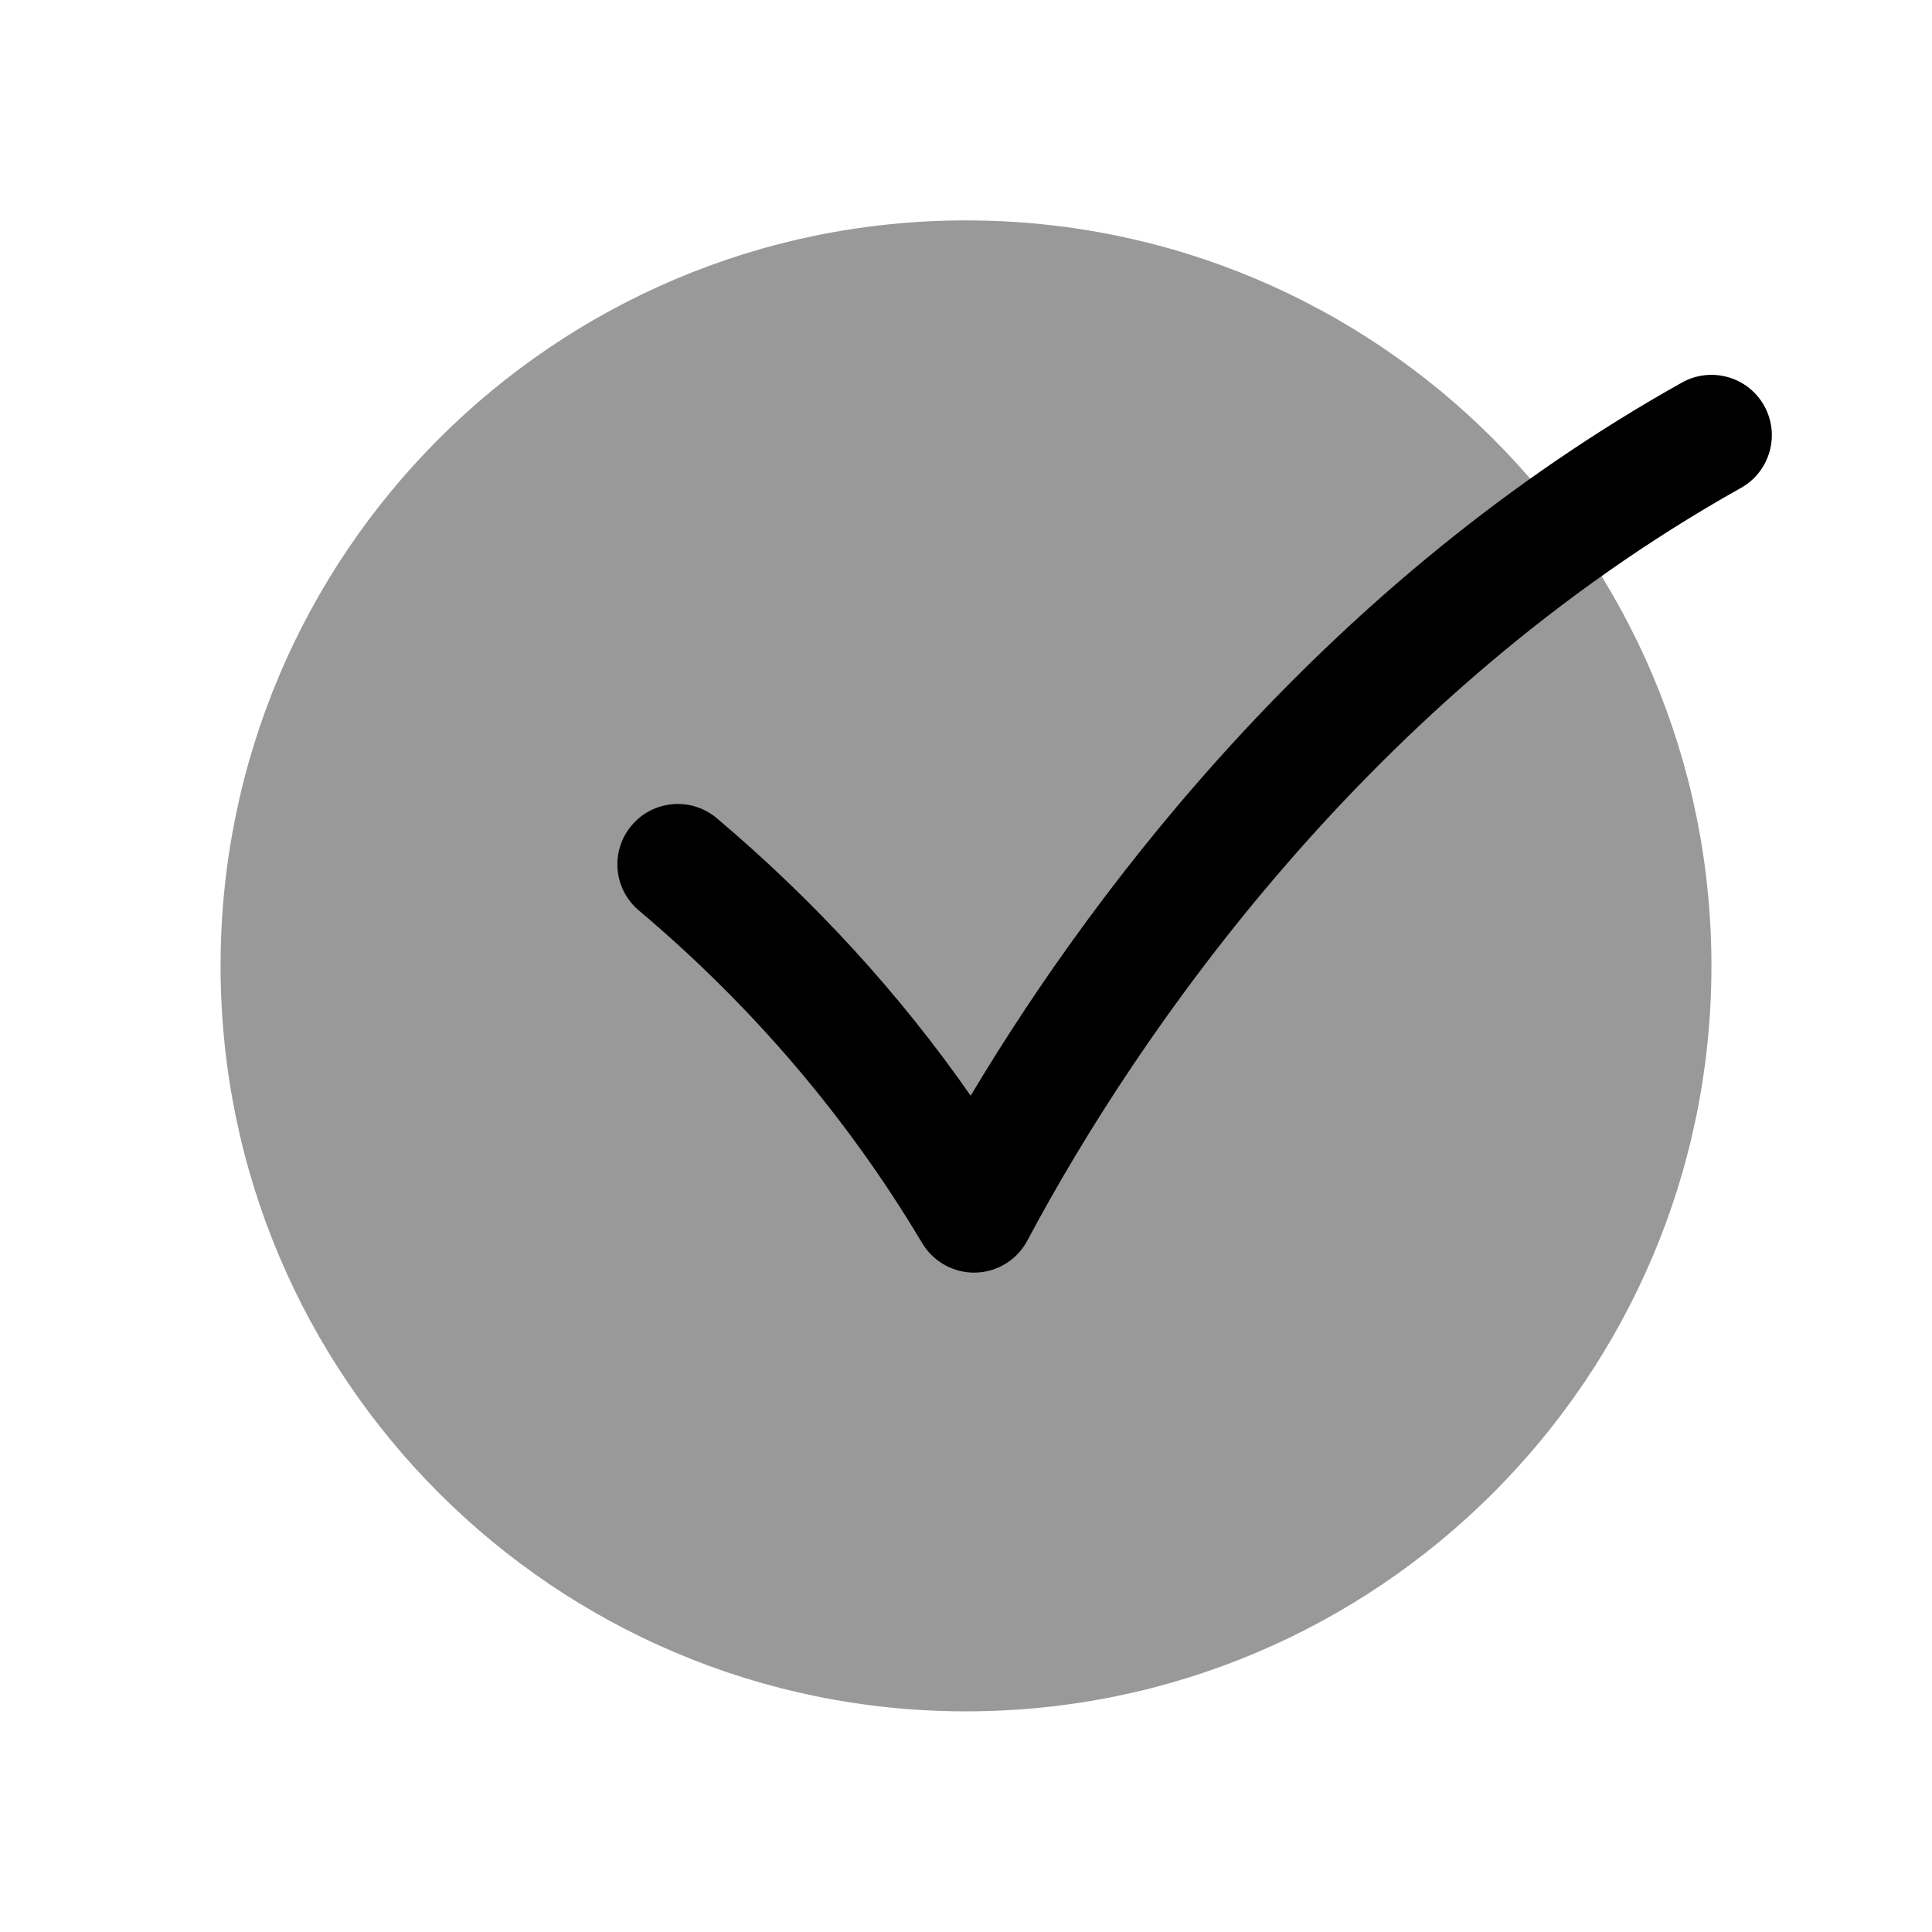
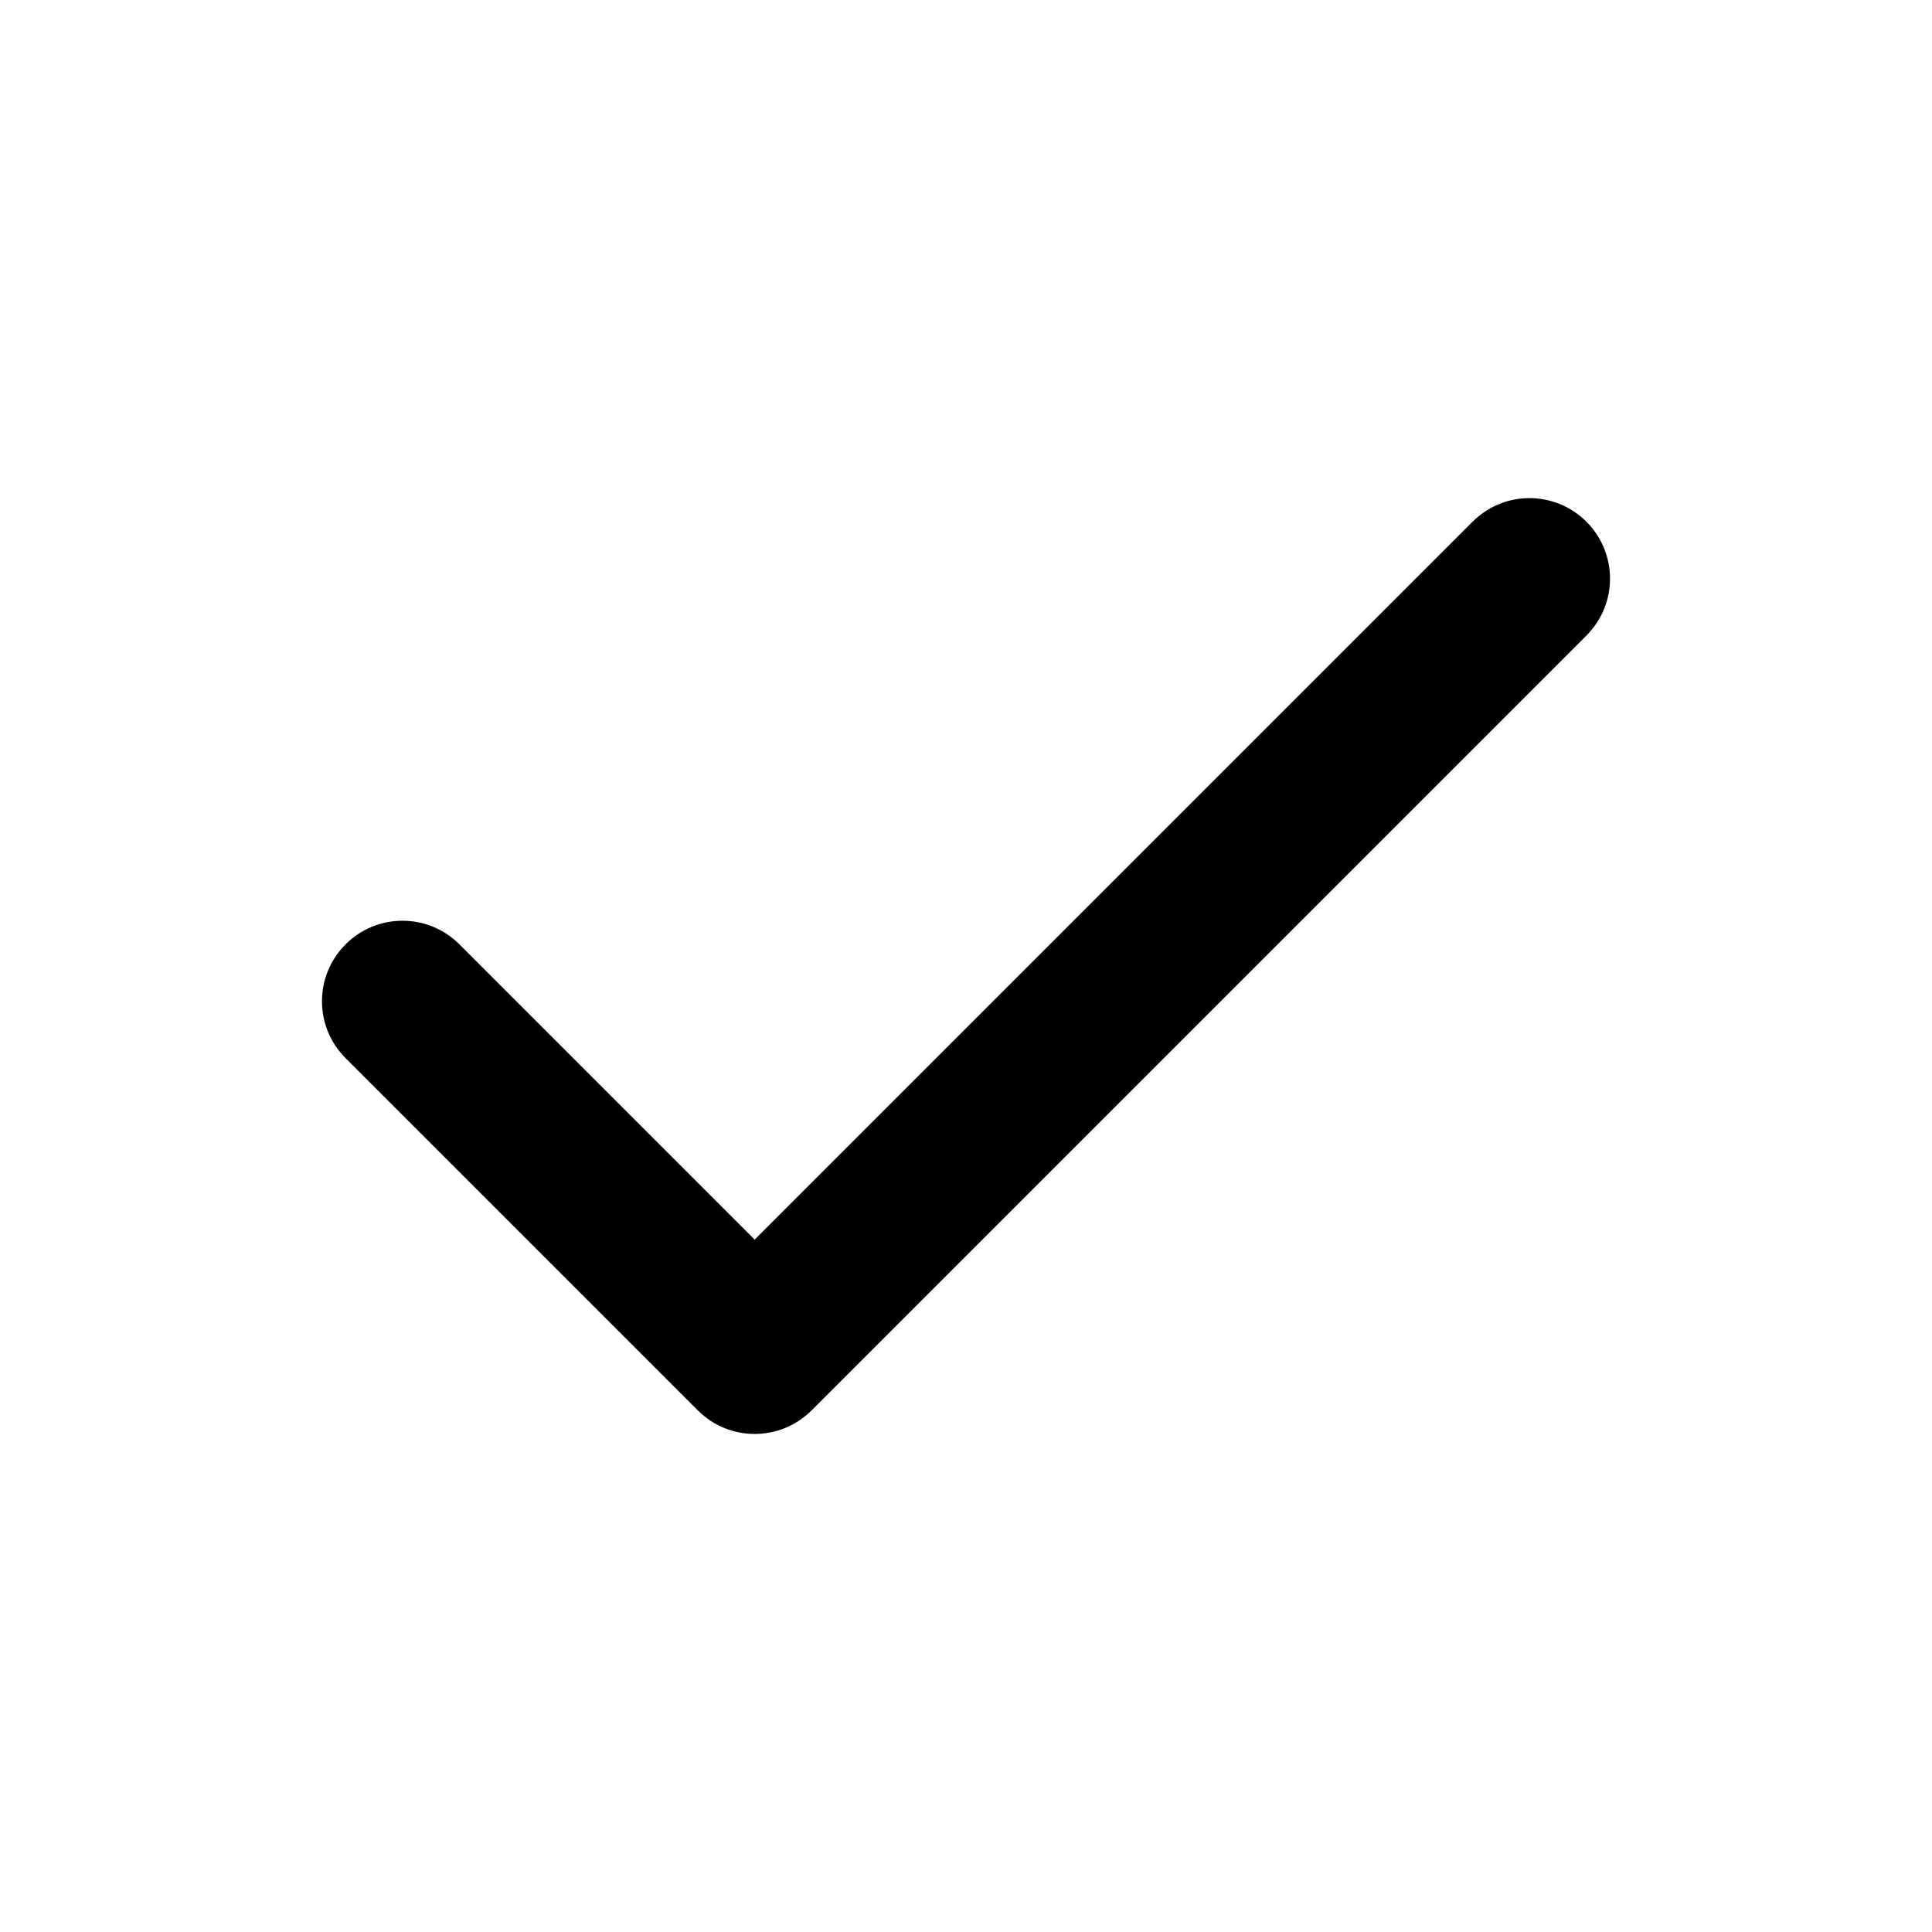
<svg xmlns="http://www.w3.org/2000/svg" width="24px" height="24px" viewBox="0 0 24 24" fill="none">
-   <path opacity="0.4" d="M21.26 11.999C21.26 6.884 17.114 2.738 12 2.738C6.885 2.738 2.74 6.884 2.74 11.999C2.74 17.113 6.885 21.259 12 21.259C17.114 21.259 21.26 17.113 21.26 11.999Z" fill="#000000" />
-   <path fill-rule="evenodd" clip-rule="evenodd" d="M21.915 5.04C22.117 5.401 21.988 5.858 21.627 6.061C17.018 8.641 14.137 12.829 12.762 15.411C12.635 15.65 12.389 15.802 12.118 15.809C11.848 15.815 11.595 15.675 11.456 15.443C10.533 13.894 9.363 12.515 7.936 11.31C7.619 11.043 7.579 10.57 7.847 10.253C8.114 9.937 8.587 9.897 8.904 10.164C10.123 11.194 11.174 12.343 12.058 13.611C13.678 10.9 16.558 7.179 20.894 4.752C21.256 4.55 21.713 4.679 21.915 5.04Z" fill="#000000" />
+   <path fill-rule="evenodd" clip-rule="evenodd" d="M9.375 17.813C9.119 17.813 8.863 17.715 8.668 17.52L4.293 13.145C3.902 12.754 3.902 12.122 4.293 11.731C4.684 11.34 5.316 11.34 5.707 11.731L9.375 15.399L18.293 6.481C18.684 6.09 19.316 6.09 19.707 6.481C20.098 6.872 20.098 7.504 19.707 7.895L10.082 17.52C9.887 17.715 9.631 17.813 9.375 17.813Z" fill="#000000" />
</svg>
